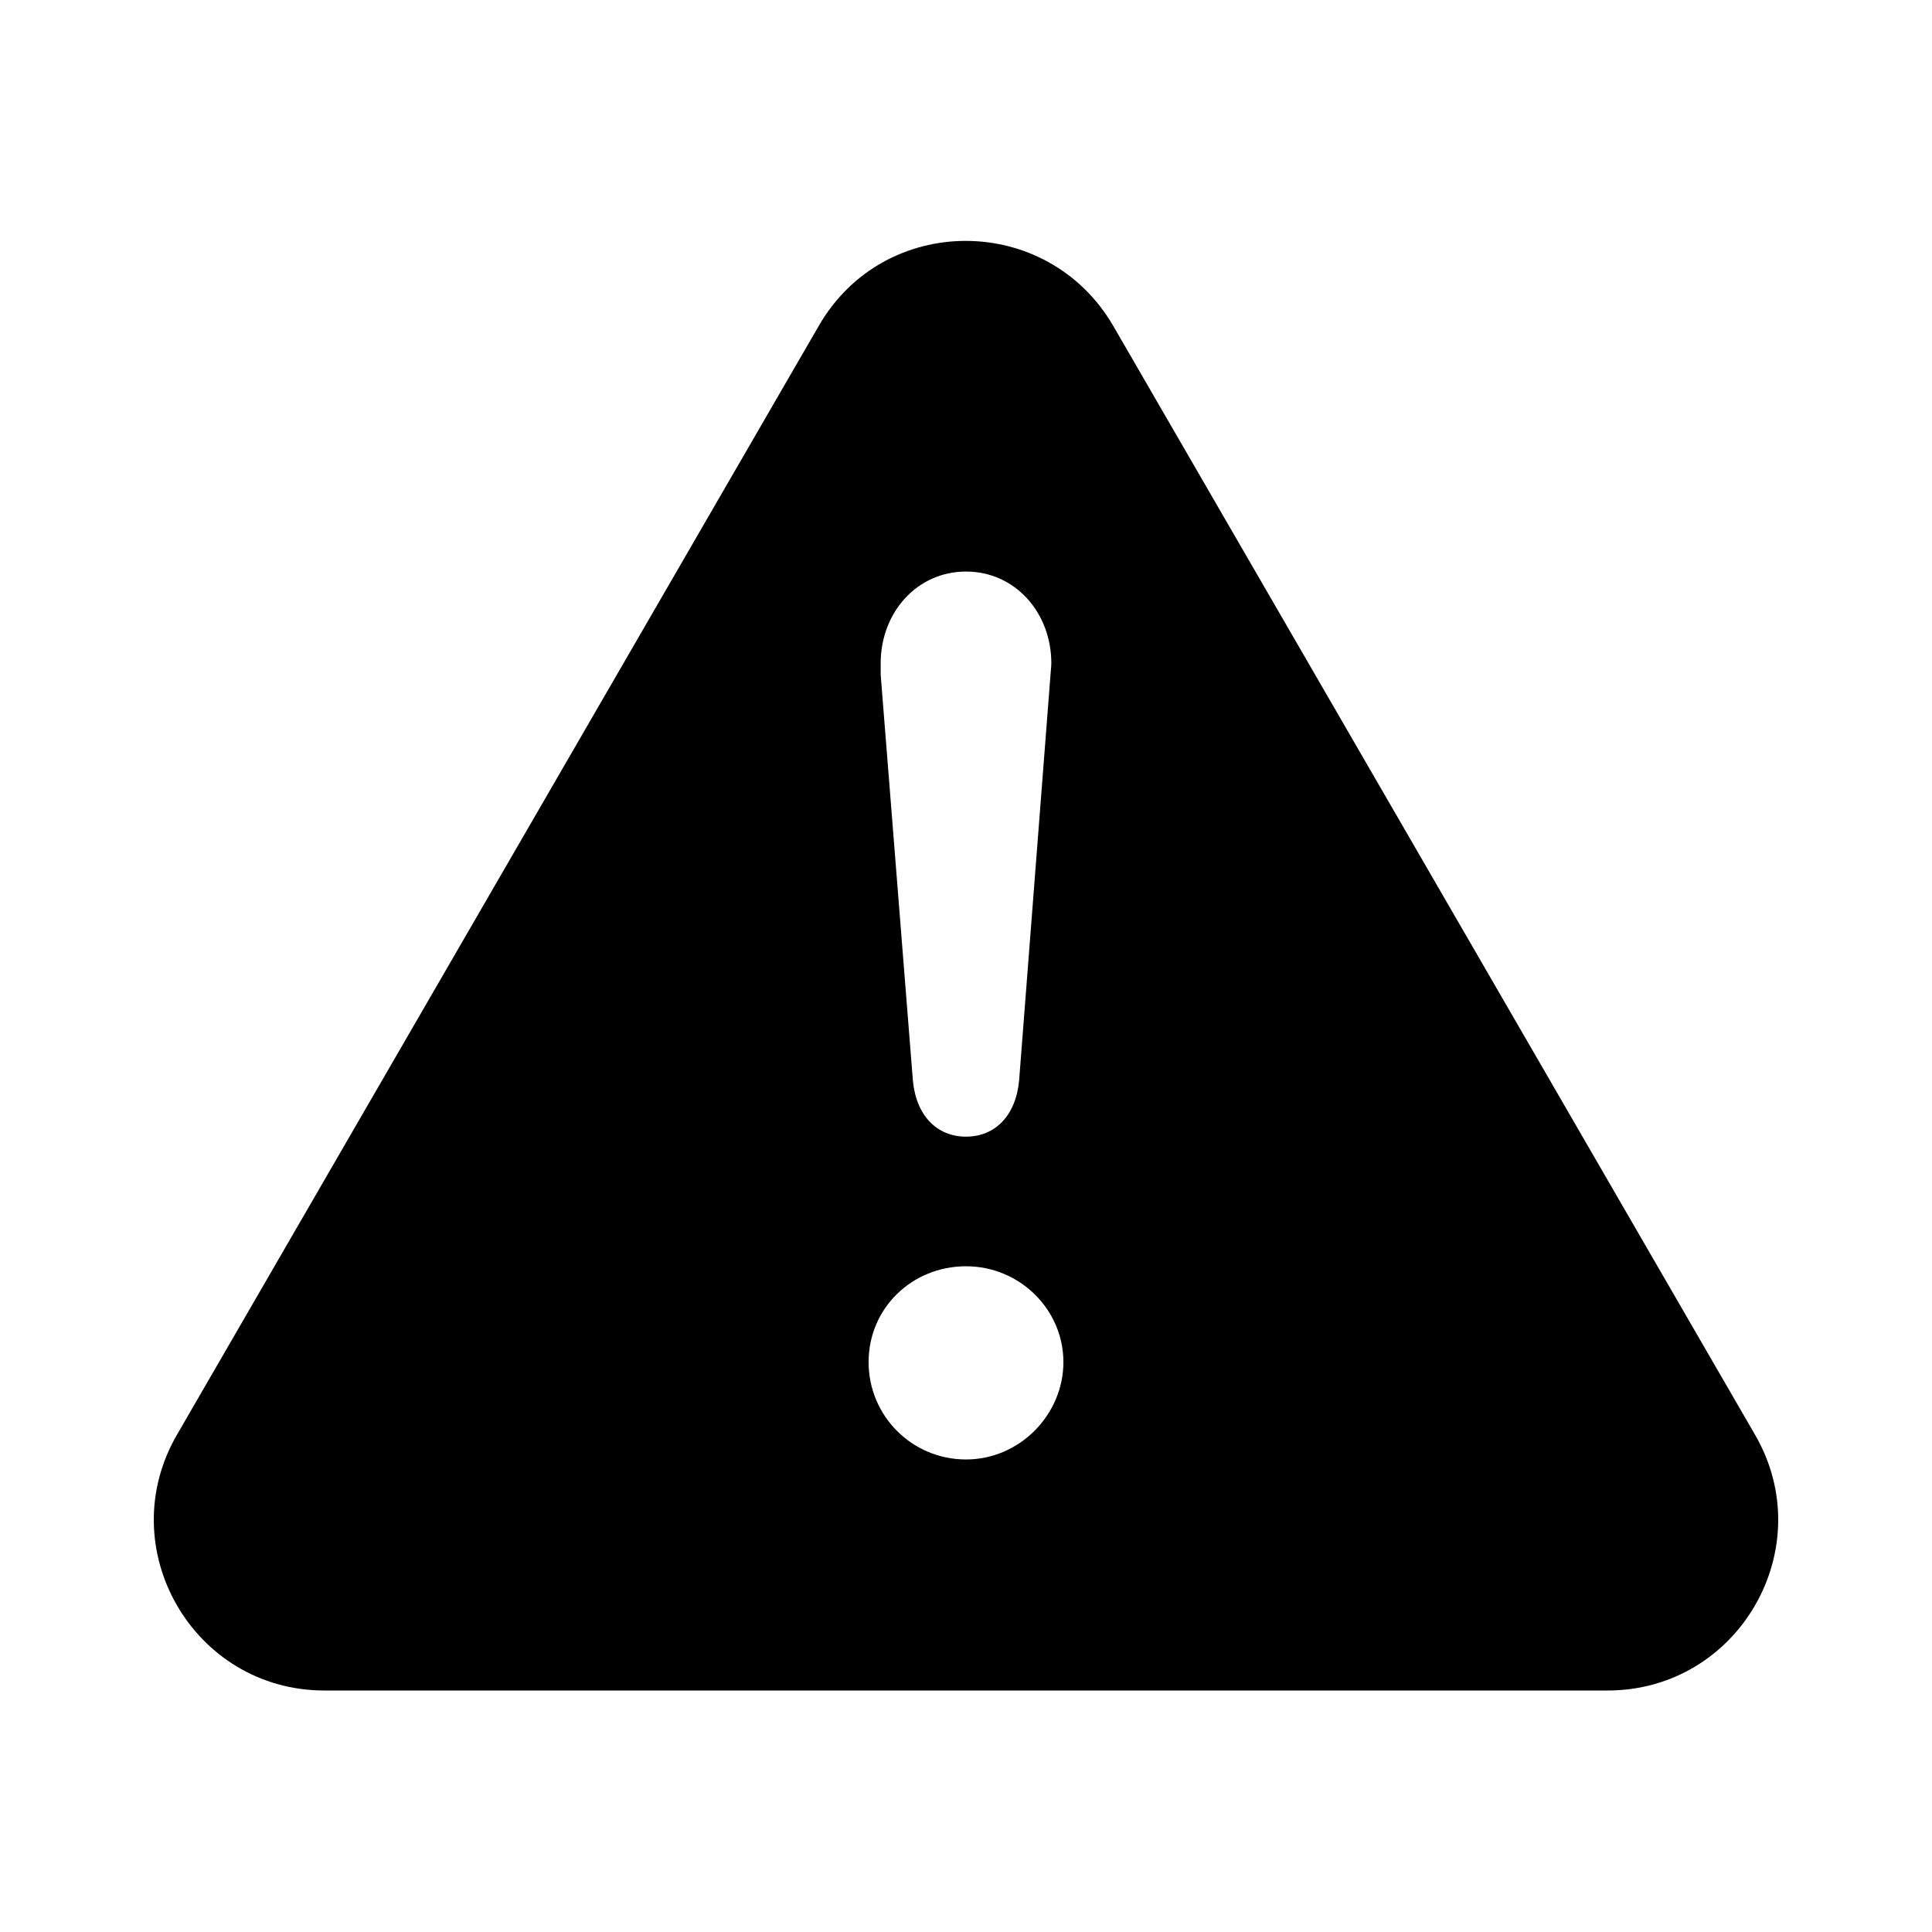
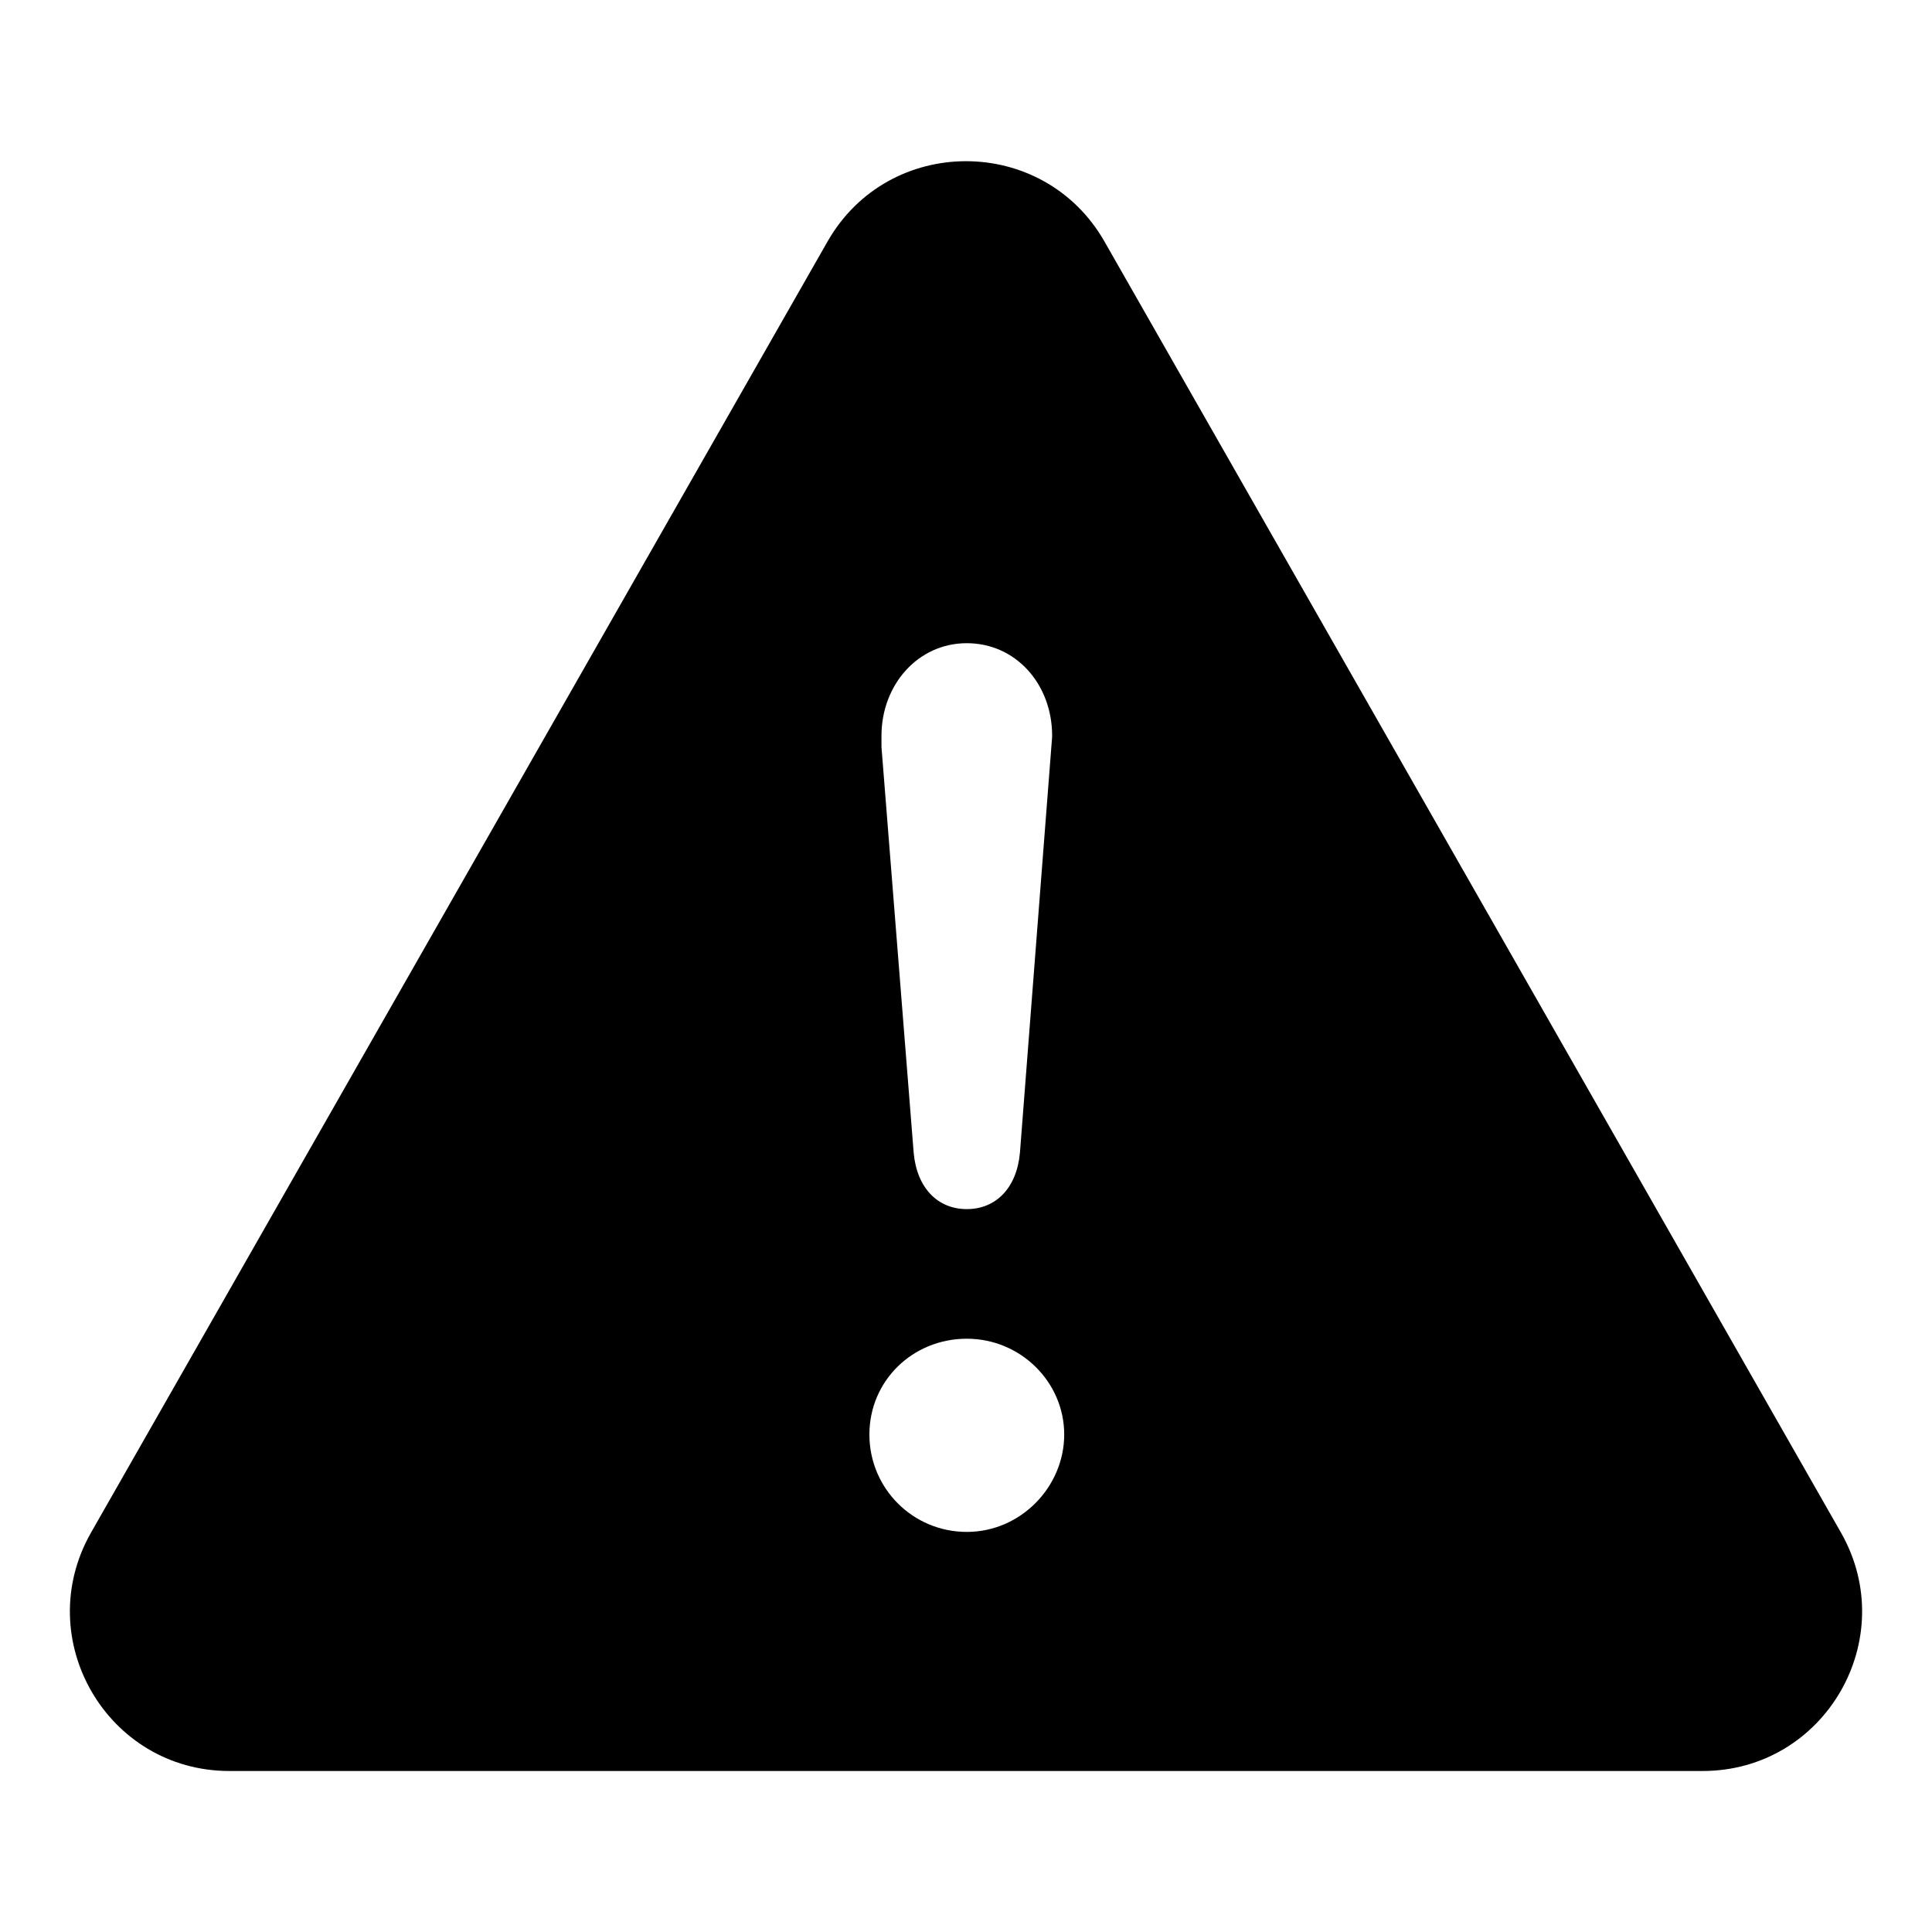
<svg xmlns="http://www.w3.org/2000/svg" width="24" height="24" fill="currentColor" viewBox="0 0 24 24">
-   <path d="M21.8 17.82 13.83 4.05c-.82-1.41-2.85-1.41-3.66 0L2.2 17.82C1.38 19.23 2.4 21 4.03 21h15.94c1.63 0 2.65-1.77 1.83-3.18ZM10.94 8.24c0-.63.45-1.14 1.06-1.14s1.06.51 1.06 1.14c0 .04-.01.12-.01.14l-.39 5.04c-.04.44-.3.7-.66.7s-.62-.26-.66-.7l-.4-5.04v-.14ZM12 18.13c-.67 0-1.21-.54-1.21-1.21s.54-1.19 1.21-1.19 1.21.54 1.21 1.19-.54 1.21-1.21 1.21Z" />
+   <path d="M22.87 19.04 13.72 3c-.76-1.33-2.68-1.33-3.44 0L1.13 19.04C.38 20.36 1.33 22 2.85 22h18.3c1.52 0 2.47-1.64 1.72-2.96Zm-11.92-9.9c0-.63.45-1.15 1.06-1.15s1.06.51 1.06 1.15c0 .04-.01.12-.01.14l-.39 5.04c-.04.44-.3.7-.66.7s-.62-.26-.66-.7l-.4-5.04v-.14Zm1.06 9.89c-.67 0-1.21-.54-1.21-1.21s.54-1.19 1.21-1.19 1.21.54 1.21 1.19-.54 1.21-1.21 1.21Z" />
</svg>
